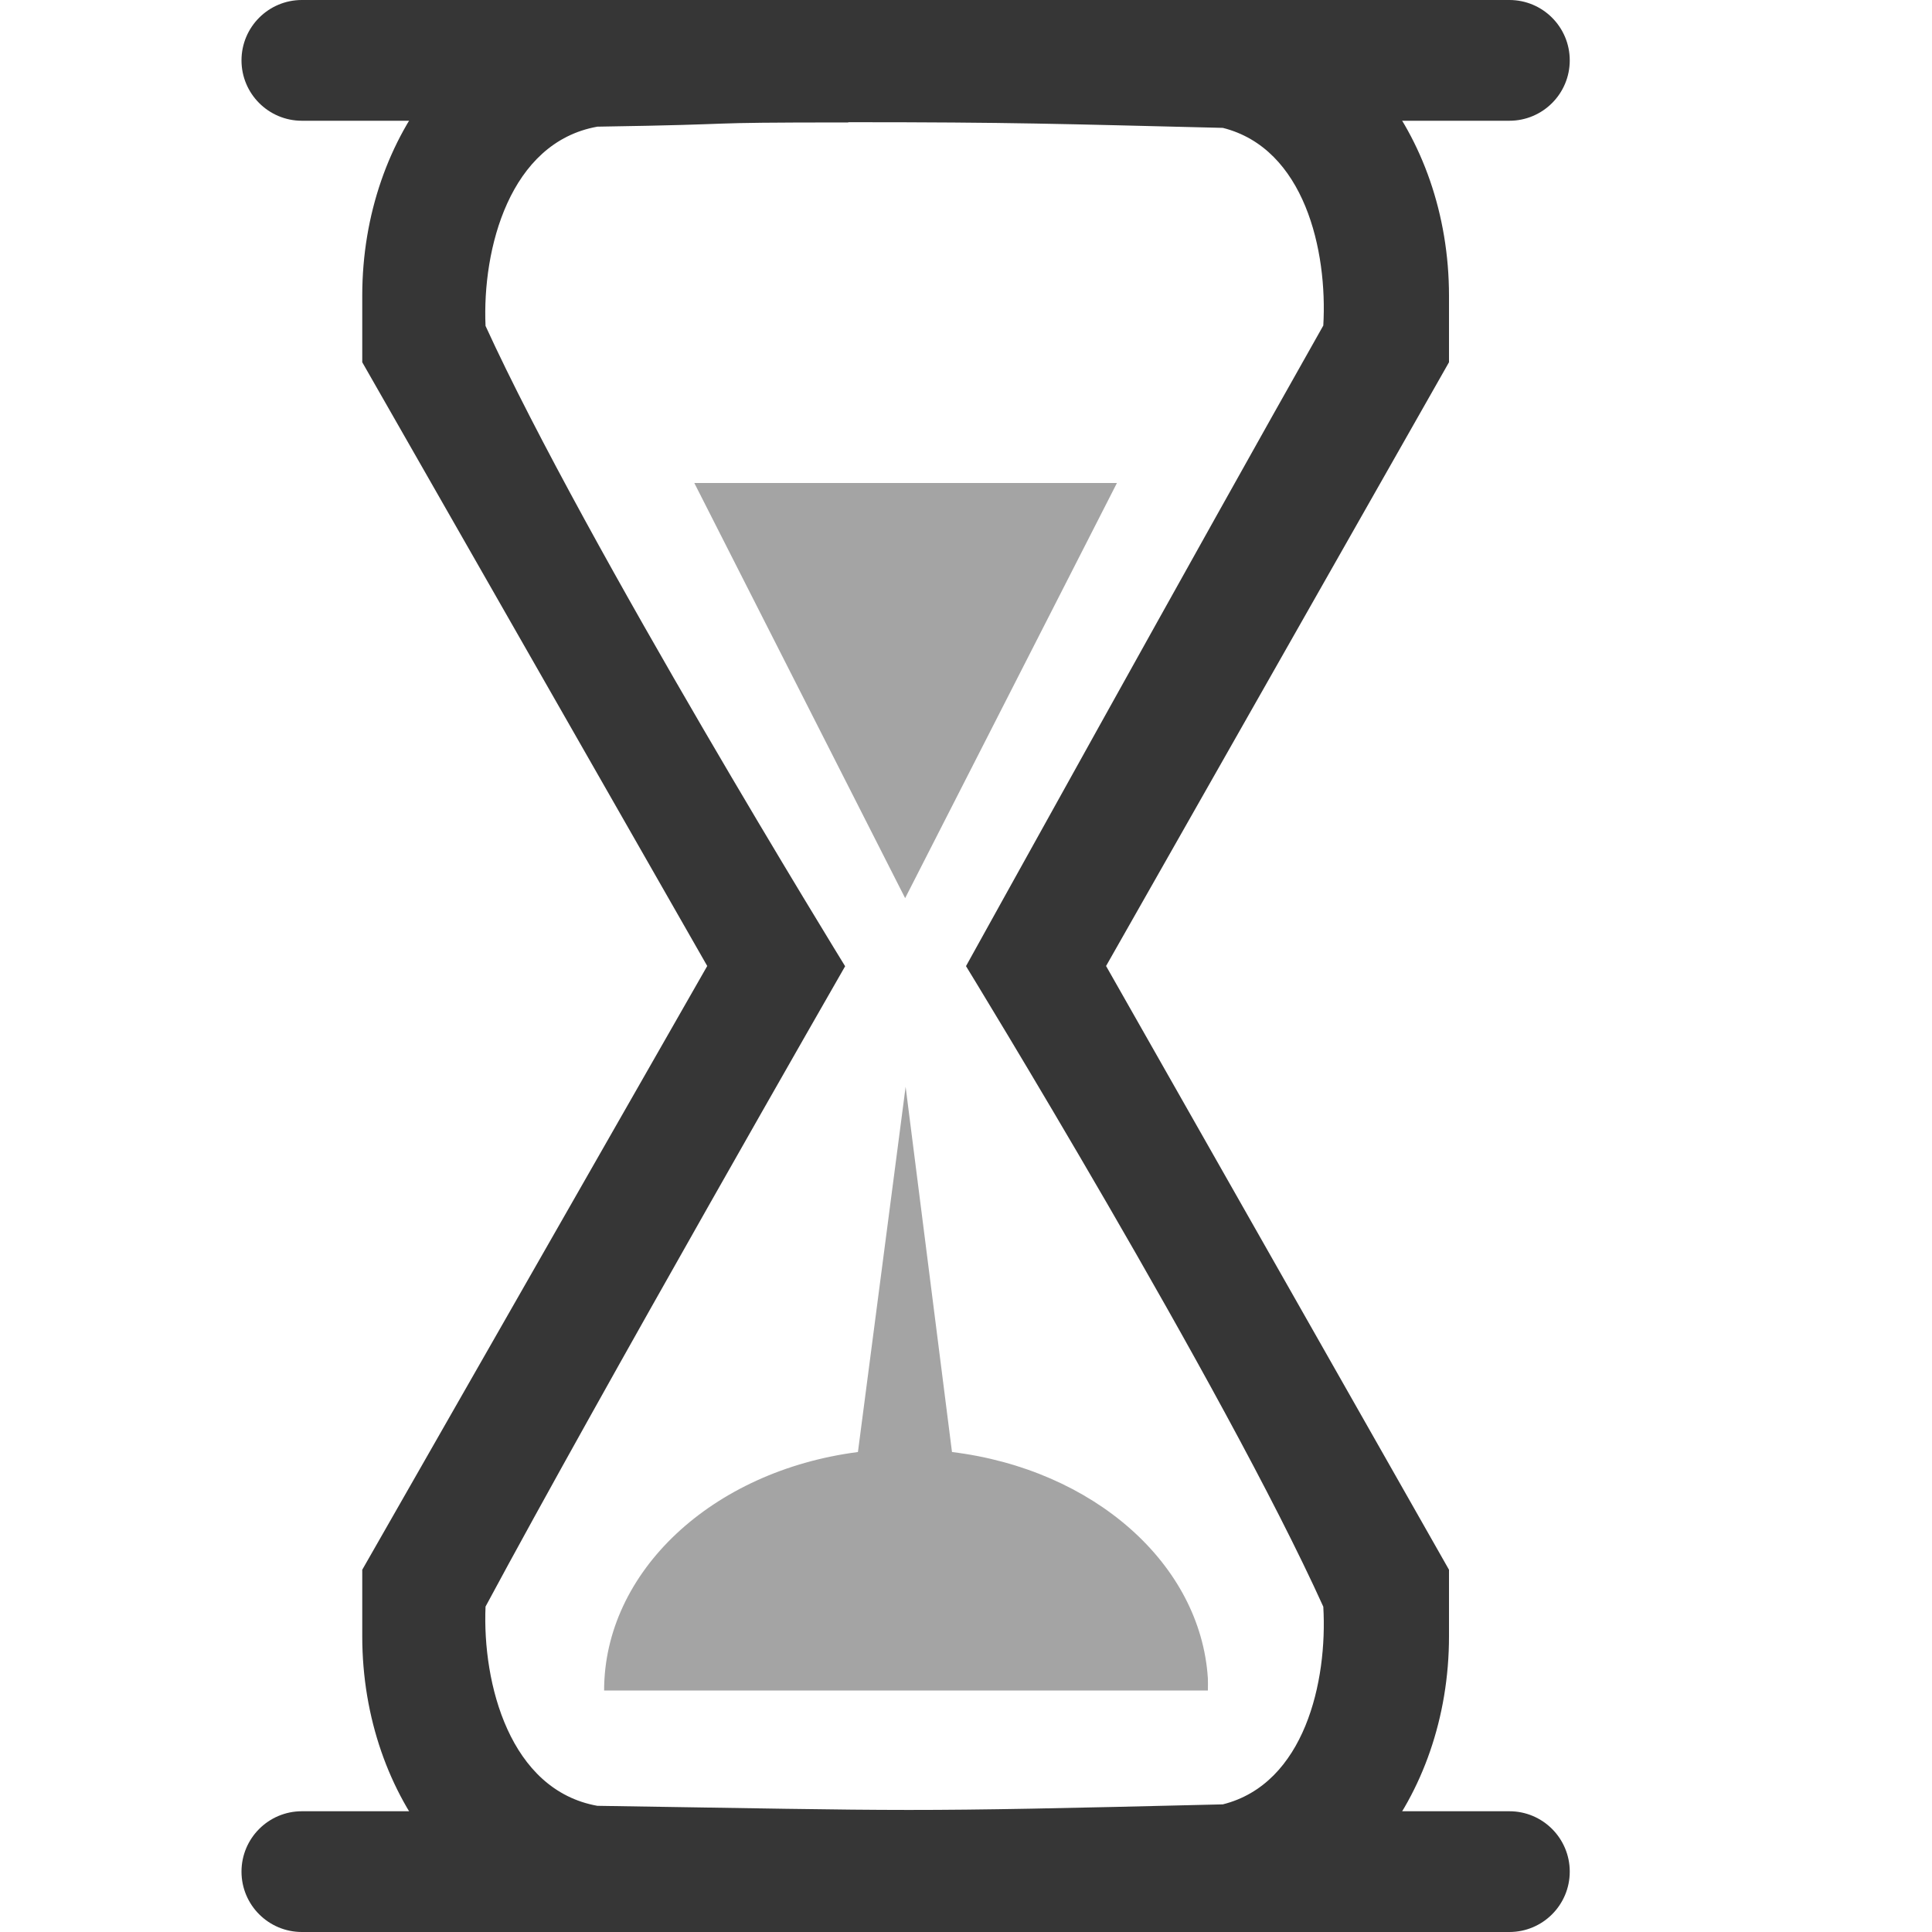
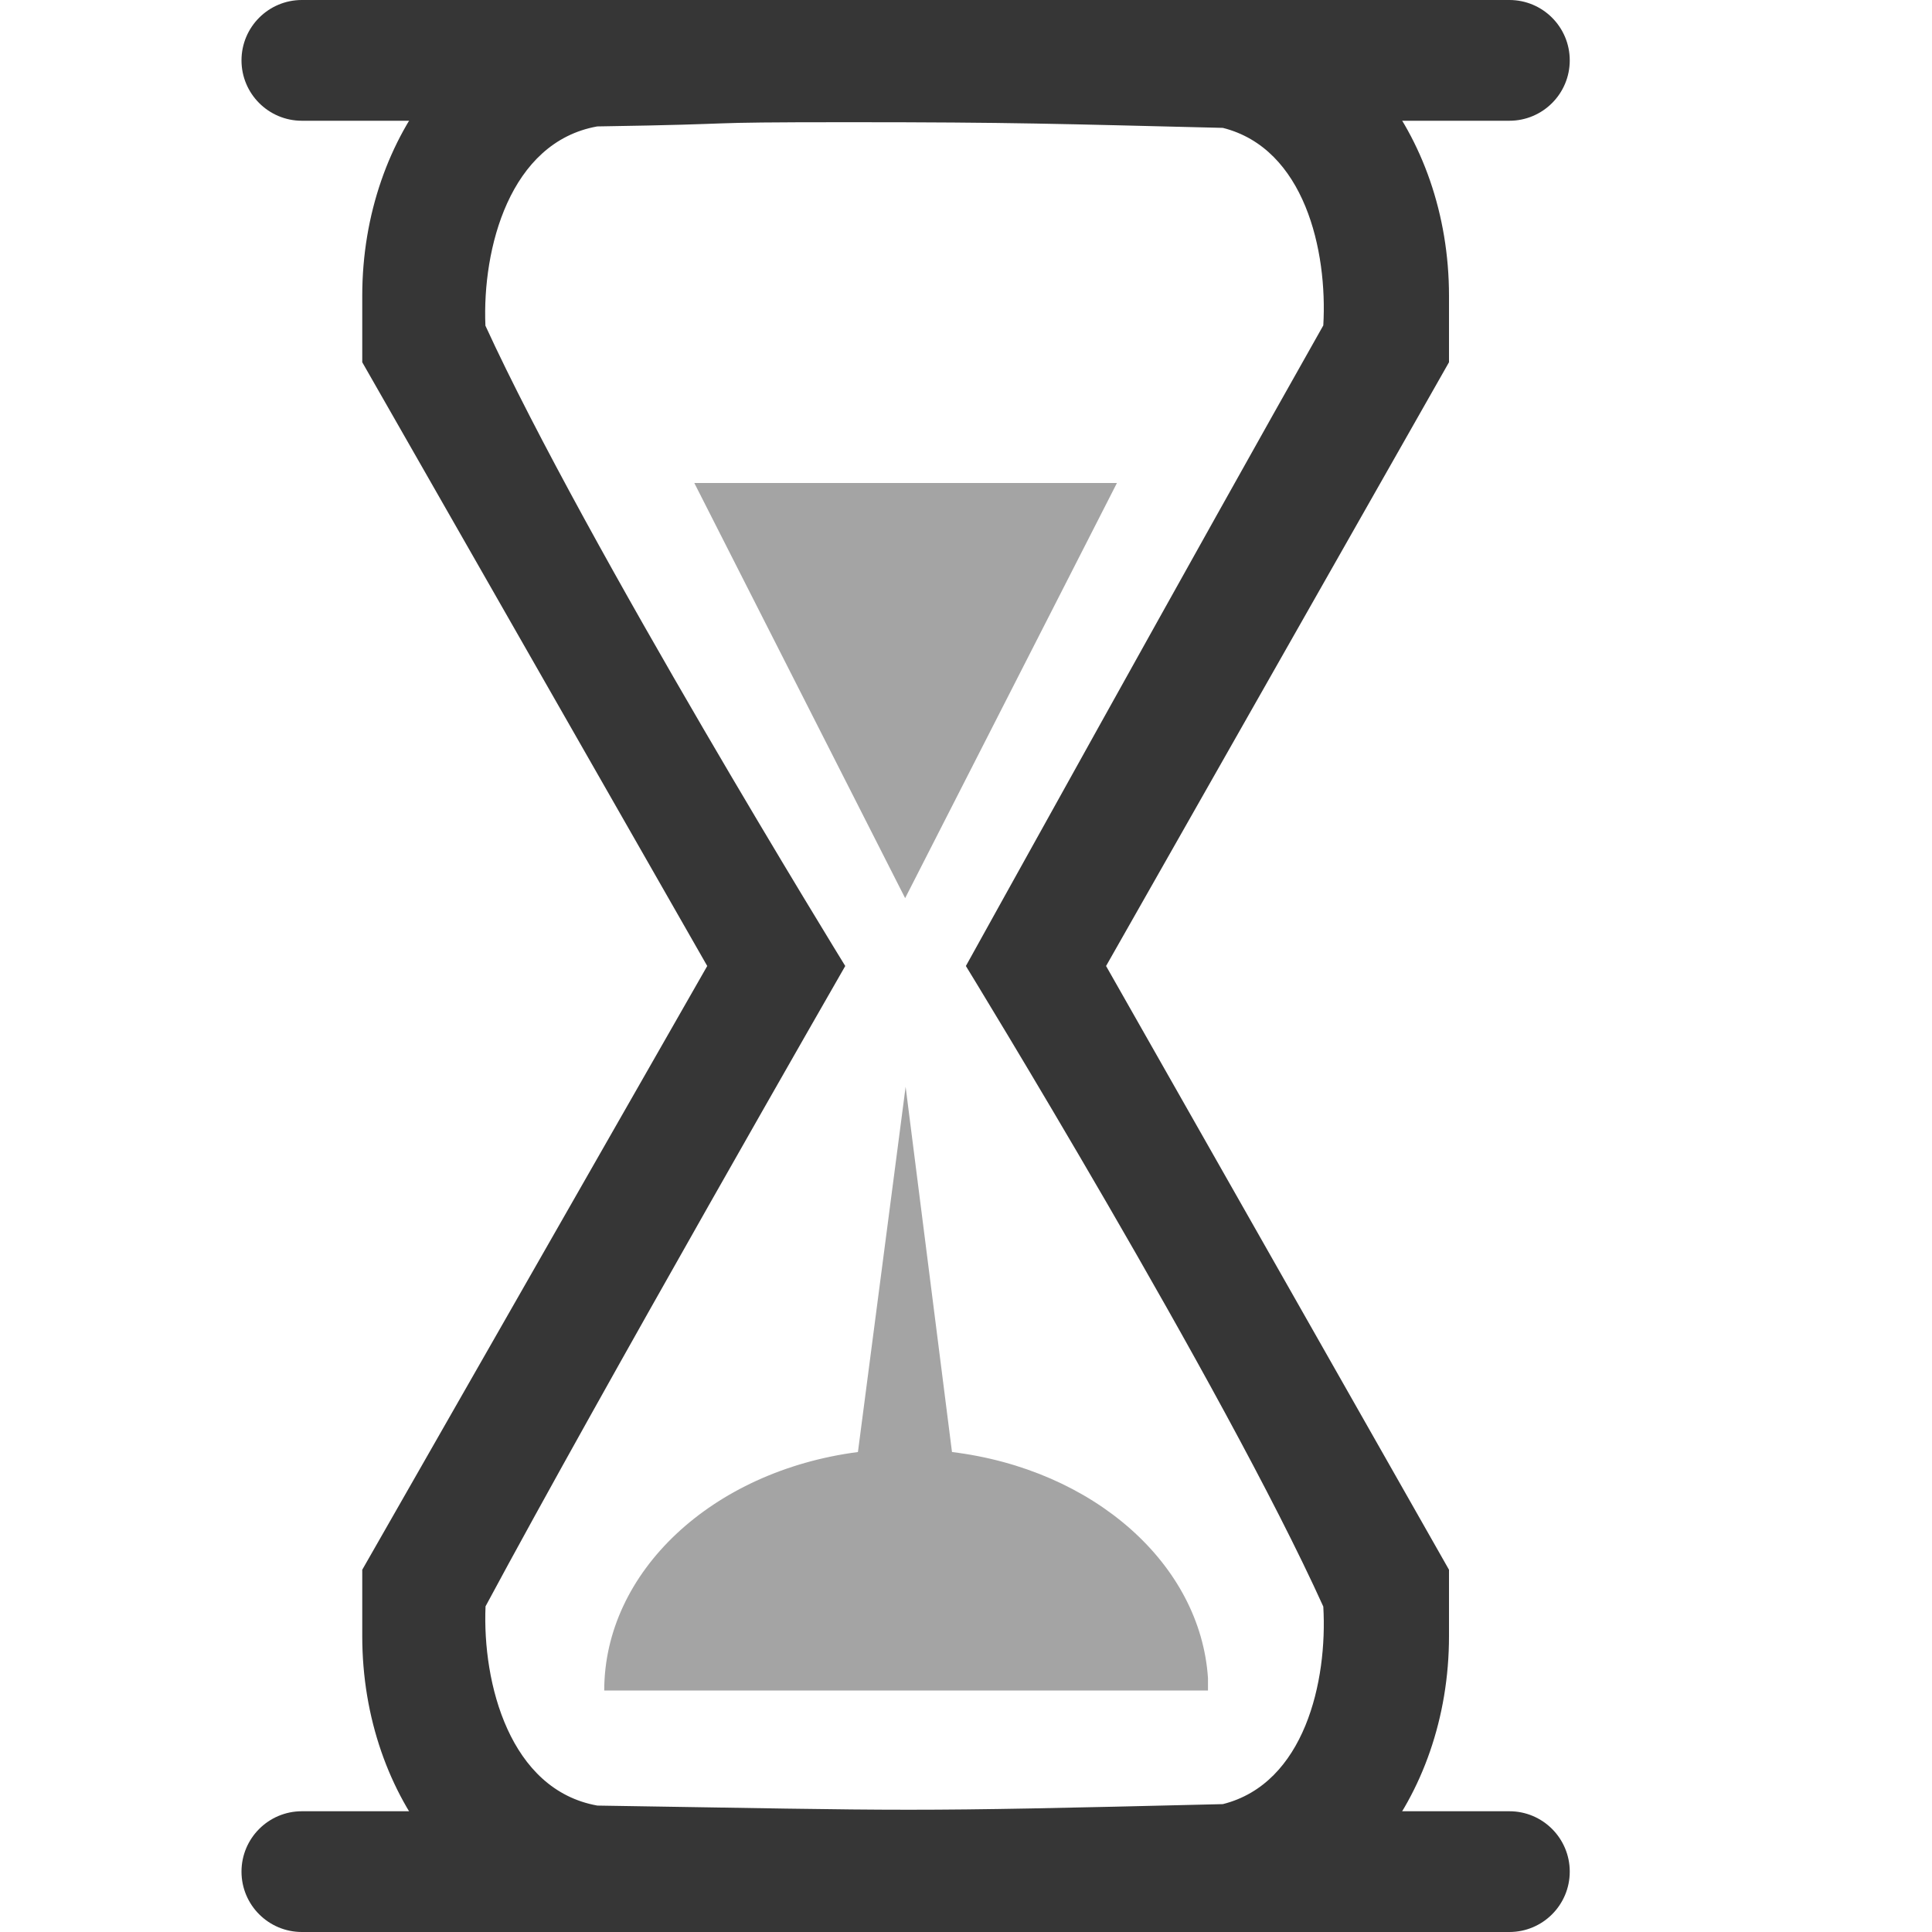
- <svg xmlns="http://www.w3.org/2000/svg" width="16" height="16" version="1.1">
-   <g transform="translate(-112,-540)" fill="#363636">
-     <path d="m117 540c-1.104 0-2 1.096-2 2.449v0.551l2.857 5-2.857 5v0.551c3.5e-4 1.353 0.896 2.449 2 2.449h5c1.104 0 2-1.096 2-2.449v-0.551l-2.84-5 2.84-5v-0.551c-3.5e-4 -1.353-0.896-2.449-2-2.449zm2.025 1.012c1.368-6e-5 1.739 0.014 3.102 0.047 0.677 0.17 0.868 1.018 0.832 1.637-1.001 1.77-2.959 5.305-2.959 5.305s2.135 3.483 2.959 5.305c0.036 0.619-0.155 1.467-0.832 1.637-2.725 0.066-2.486 0.053-5.18 0.012-0.726-0.13-0.953-1.013-0.926-1.65 0.963-1.793 2.978-5.303 2.978-5.303s-2.143-3.478-2.978-5.303c-0.028-0.637 0.199-1.52 0.926-1.65 1.347-0.021 0.711-0.035 2.078-0.035z" />
-     <path d="m117.75 544 1.746 3.438 1.754-3.438zm1.75 5-0.395 3.025c-1.212 0.157-2.102 0.994-2.102 1.975h5c1e-3 -0.034 1e-3 -0.068 0-0.102-0.061-0.947-0.946-1.729-2.119-1.873z" opacity=".45" />
-     <rect x="114" y="540" width="11" height="1" rx=".5" ry=".5" />
-     <rect x="114" y="555" width="11" height="1" rx=".5" ry=".5" />
-   </g>
+ <svg xmlns="http://www.w3.org/2000/svg" width="16" height="16">
+   <path d="M5 0C3.896 0 3 1.096 3 2.45V3l2.857 5L3 13v.55C3 14.905 3.896 16 5 16h5c1.104 0 2-1.096 2-2.45V13L9.16 8 12 3v-.55C12 1.095 11.104 0 10 0Zm2.025 1.012c1.368 0 1.74.014 3.102.047.677.17.868 1.018.832 1.636C9.958 4.465 7.999 8 7.999 8s2.136 3.483 2.96 5.305c.036.618-.155 1.466-.832 1.636-2.725.066-2.486.054-5.18.012-.726-.13-.953-1.013-.926-1.65C4.984 11.509 7 8 7 8S4.857 4.522 4.02 2.697c-.027-.637.2-1.52.926-1.65 1.347-.021.71-.035 2.078-.035" style="fill:#363636" />
+   <path d="m5.75 4 1.746 3.438L9.25 4ZM7.5 9l-.395 3.025c-1.211.158-2.101.994-2.101 1.975h5v-.102c-.062-.946-.947-1.729-2.12-1.873z" opacity=".45" style="fill:#363636" />
+   <rect width="11" height="1" x="2" rx=".5" ry=".5" style="fill:#363636" />
+   <rect width="11" height="1" x="2" y="15" rx=".5" ry=".5" style="fill:#363636" />
</svg>
